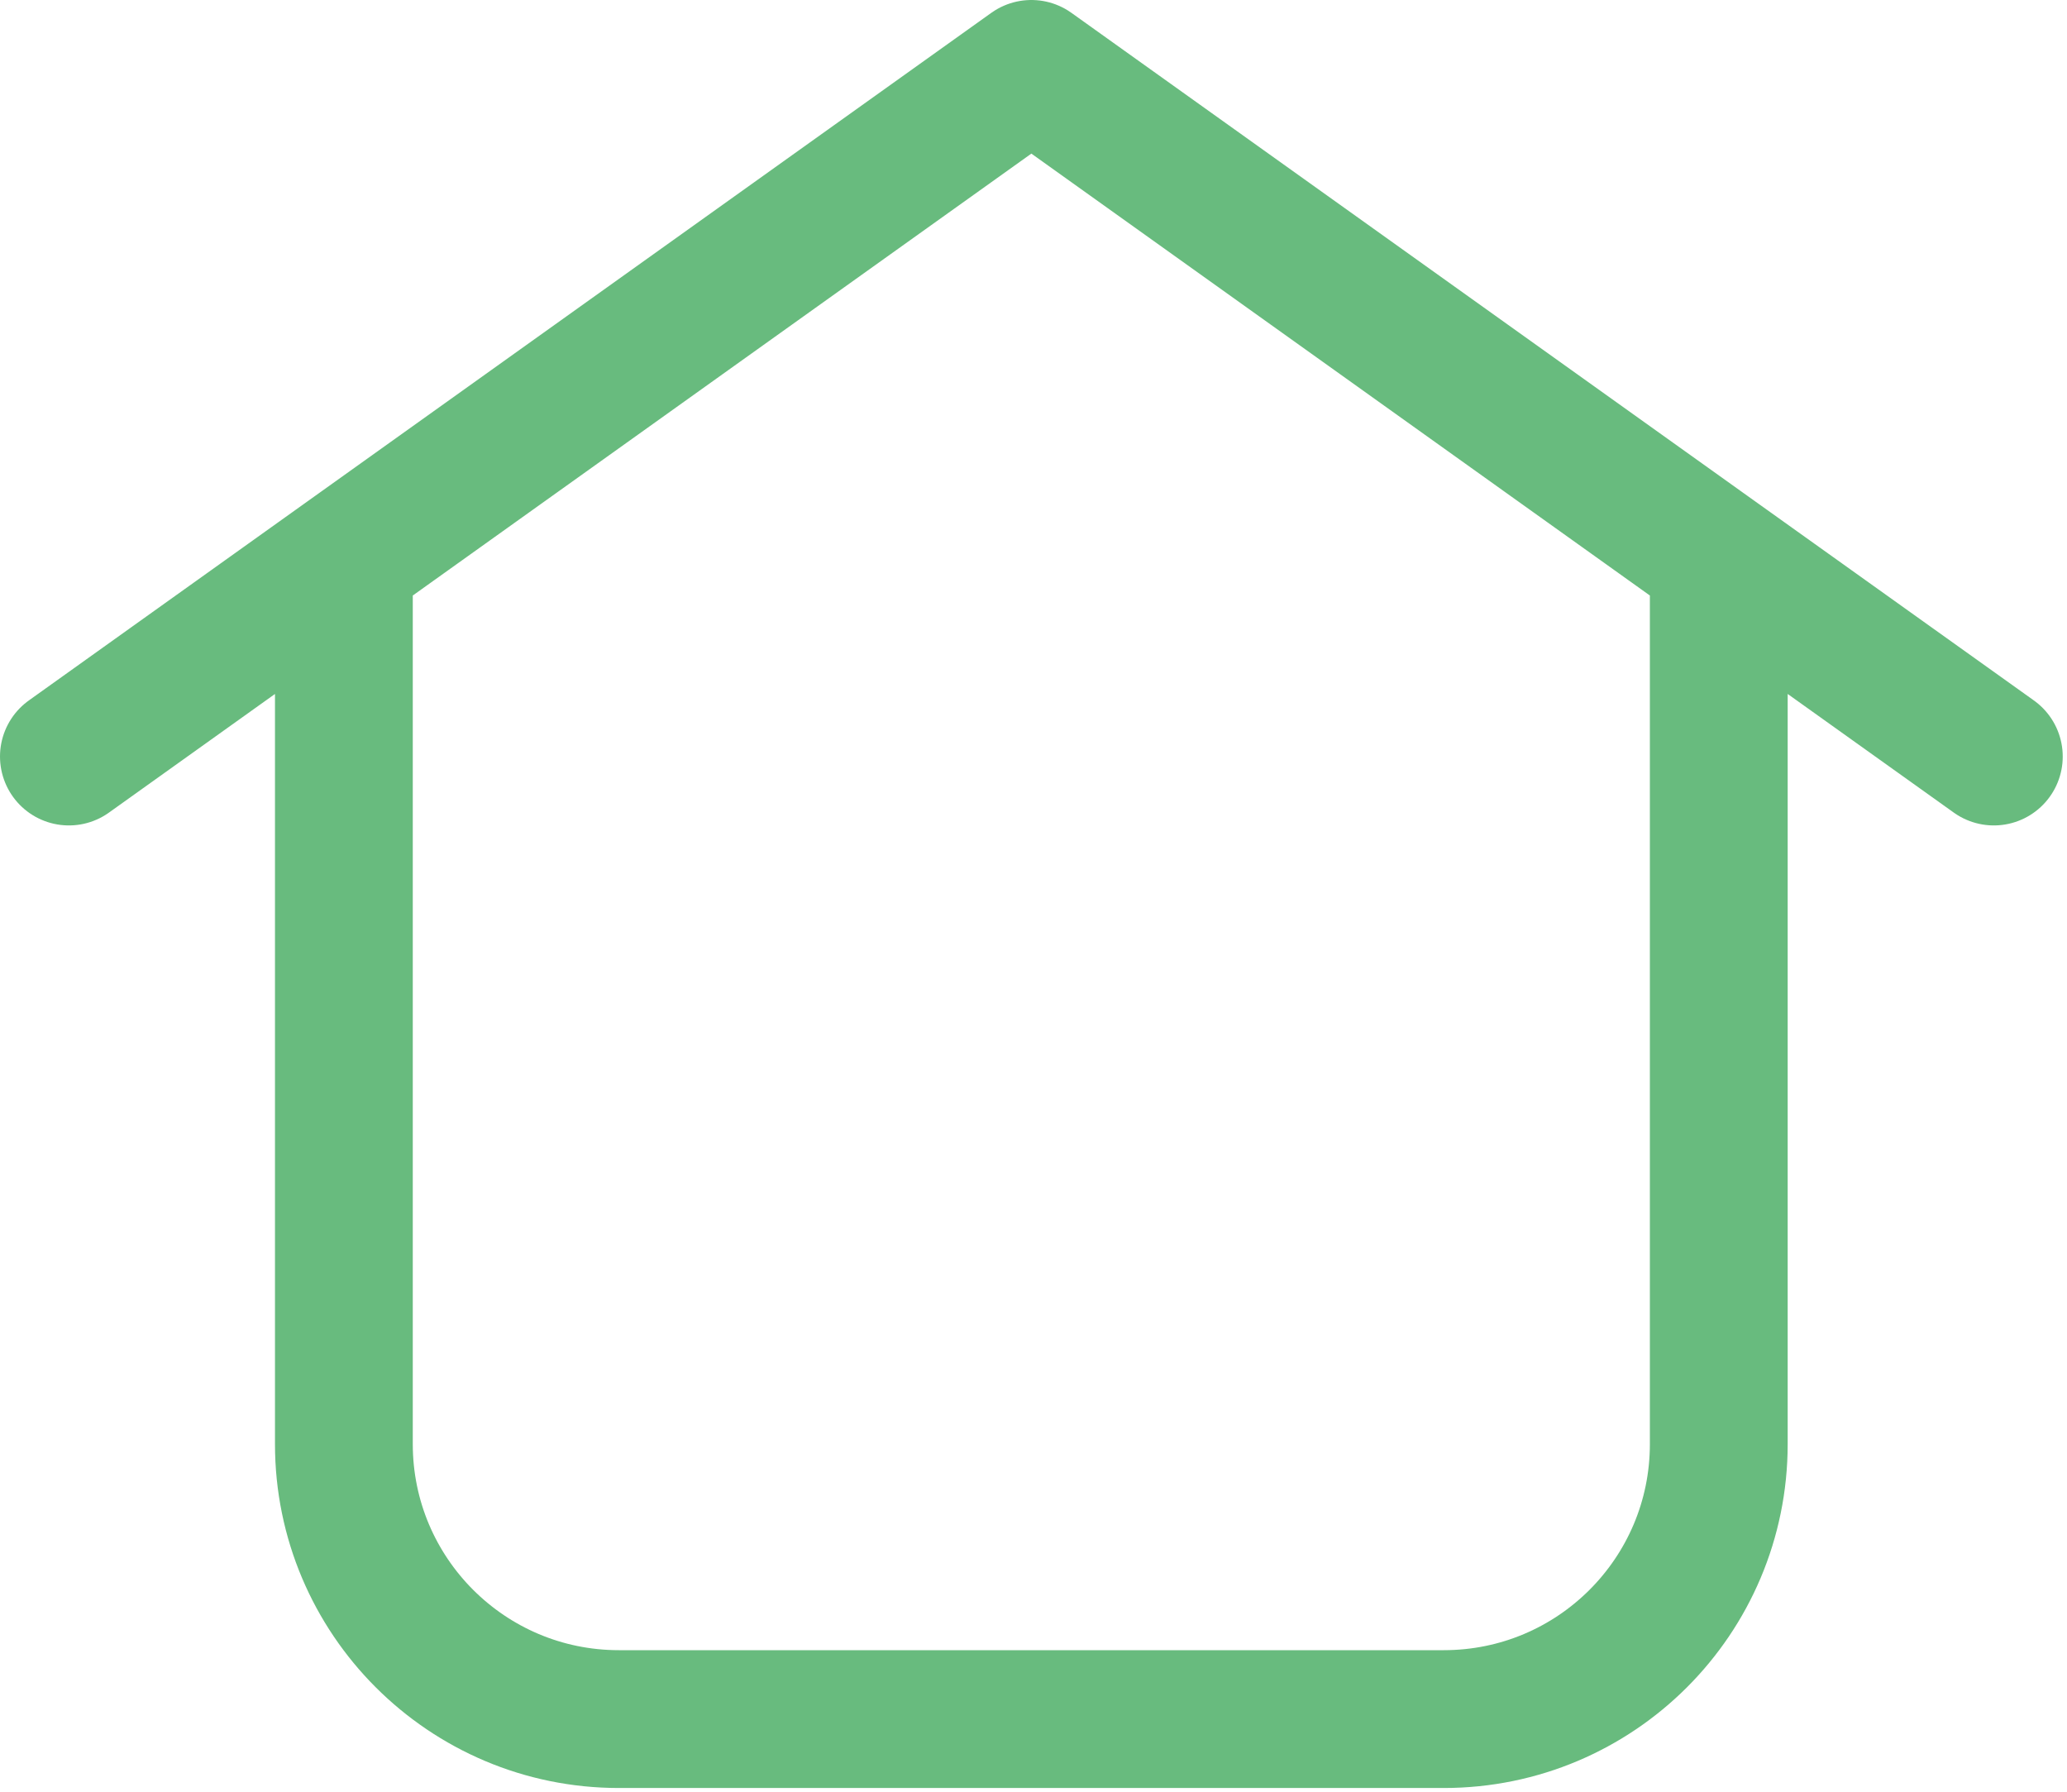
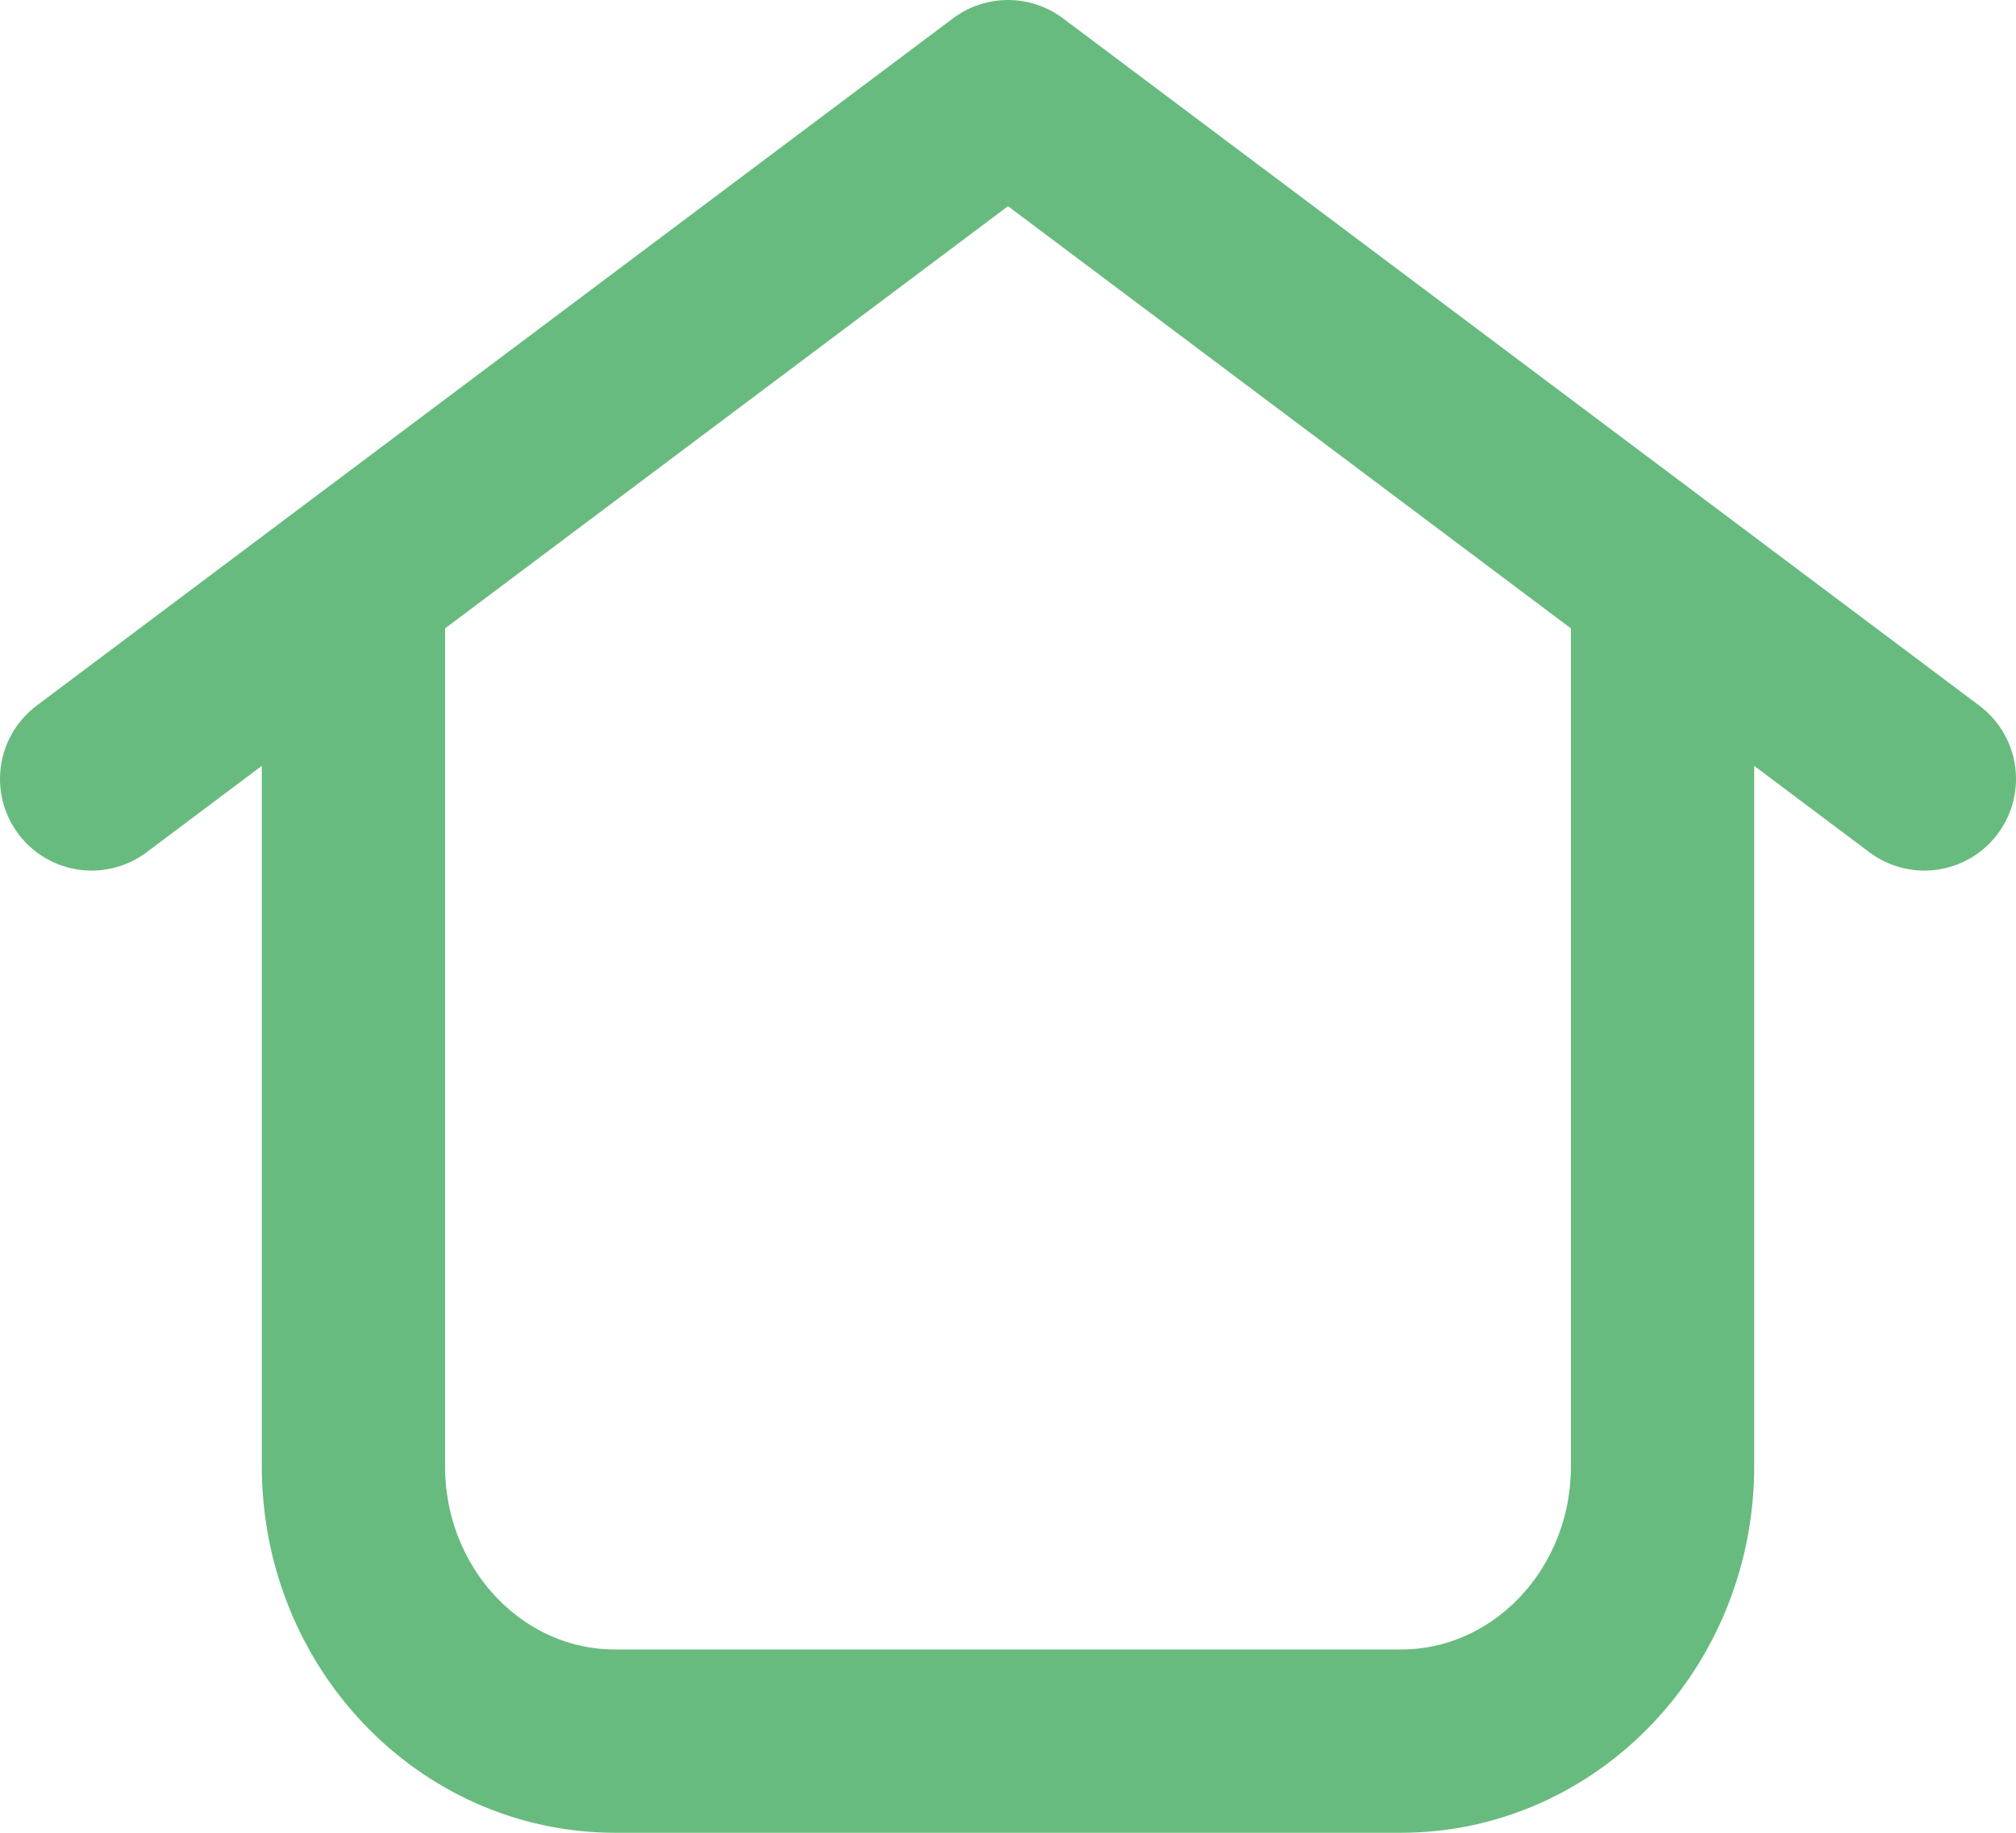
- <svg xmlns="http://www.w3.org/2000/svg" width="30" height="26" viewBox="0 0 30 26" fill="none">
-   <path d="M4.991 8.127V20.955C4.991 23.16 6.778 24.946 8.982 24.946H20.955C23.16 24.946 24.946 23.16 24.946 20.955V8.127M4.991 8.127L1 10.978M4.991 8.127L14.969 1L24.946 8.127M24.946 8.127L28.938 10.978" stroke="#68BB7E" stroke-width="2" stroke-linecap="round" stroke-linejoin="round" />
+ <svg xmlns="http://www.w3.org/2000/svg" width="22" height="20" viewBox="0 0 22 20" fill="none">
+   <path d="M3.857 6.357V16C3.857 17.657 5.136 19 6.714 19H15.286C16.864 19 18.143 17.657 18.143 16V6.357M3.857 6.357L1 8.5M3.857 6.357L11 1L18.143 6.357M18.143 6.357L21 8.5" stroke="#68BB7E" stroke-width="2" stroke-linecap="round" stroke-linejoin="round" />
</svg>
